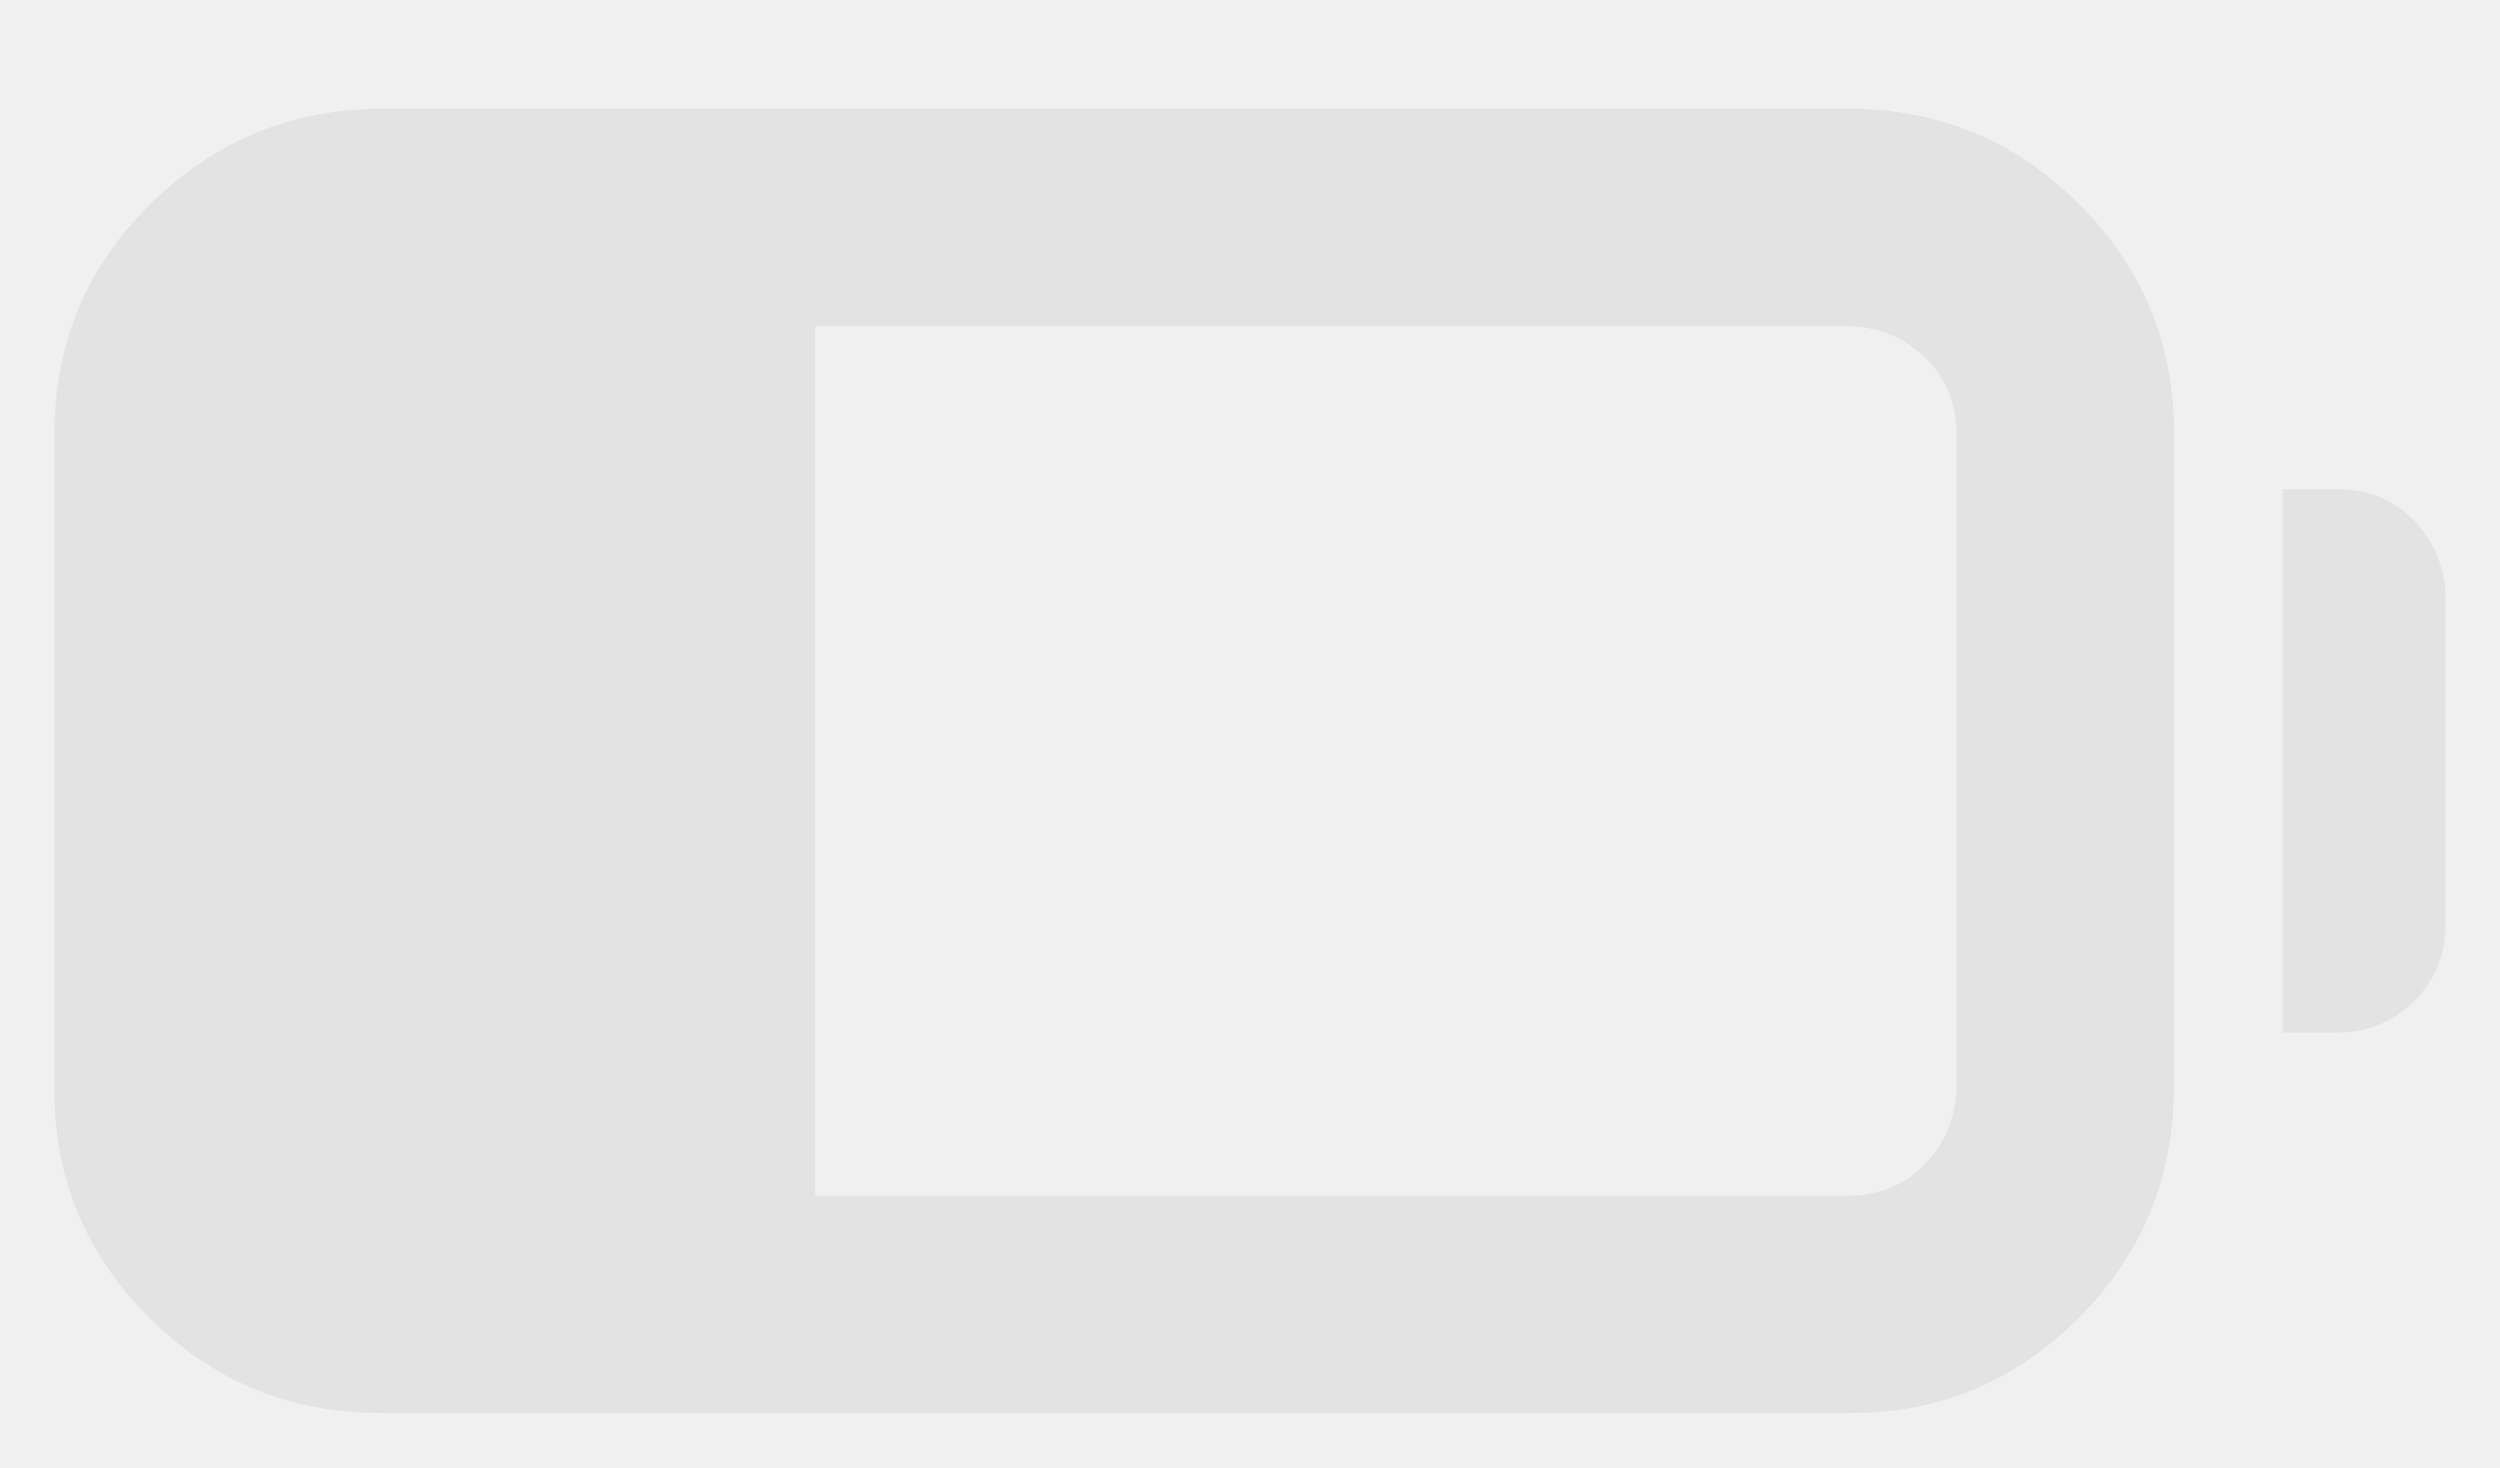
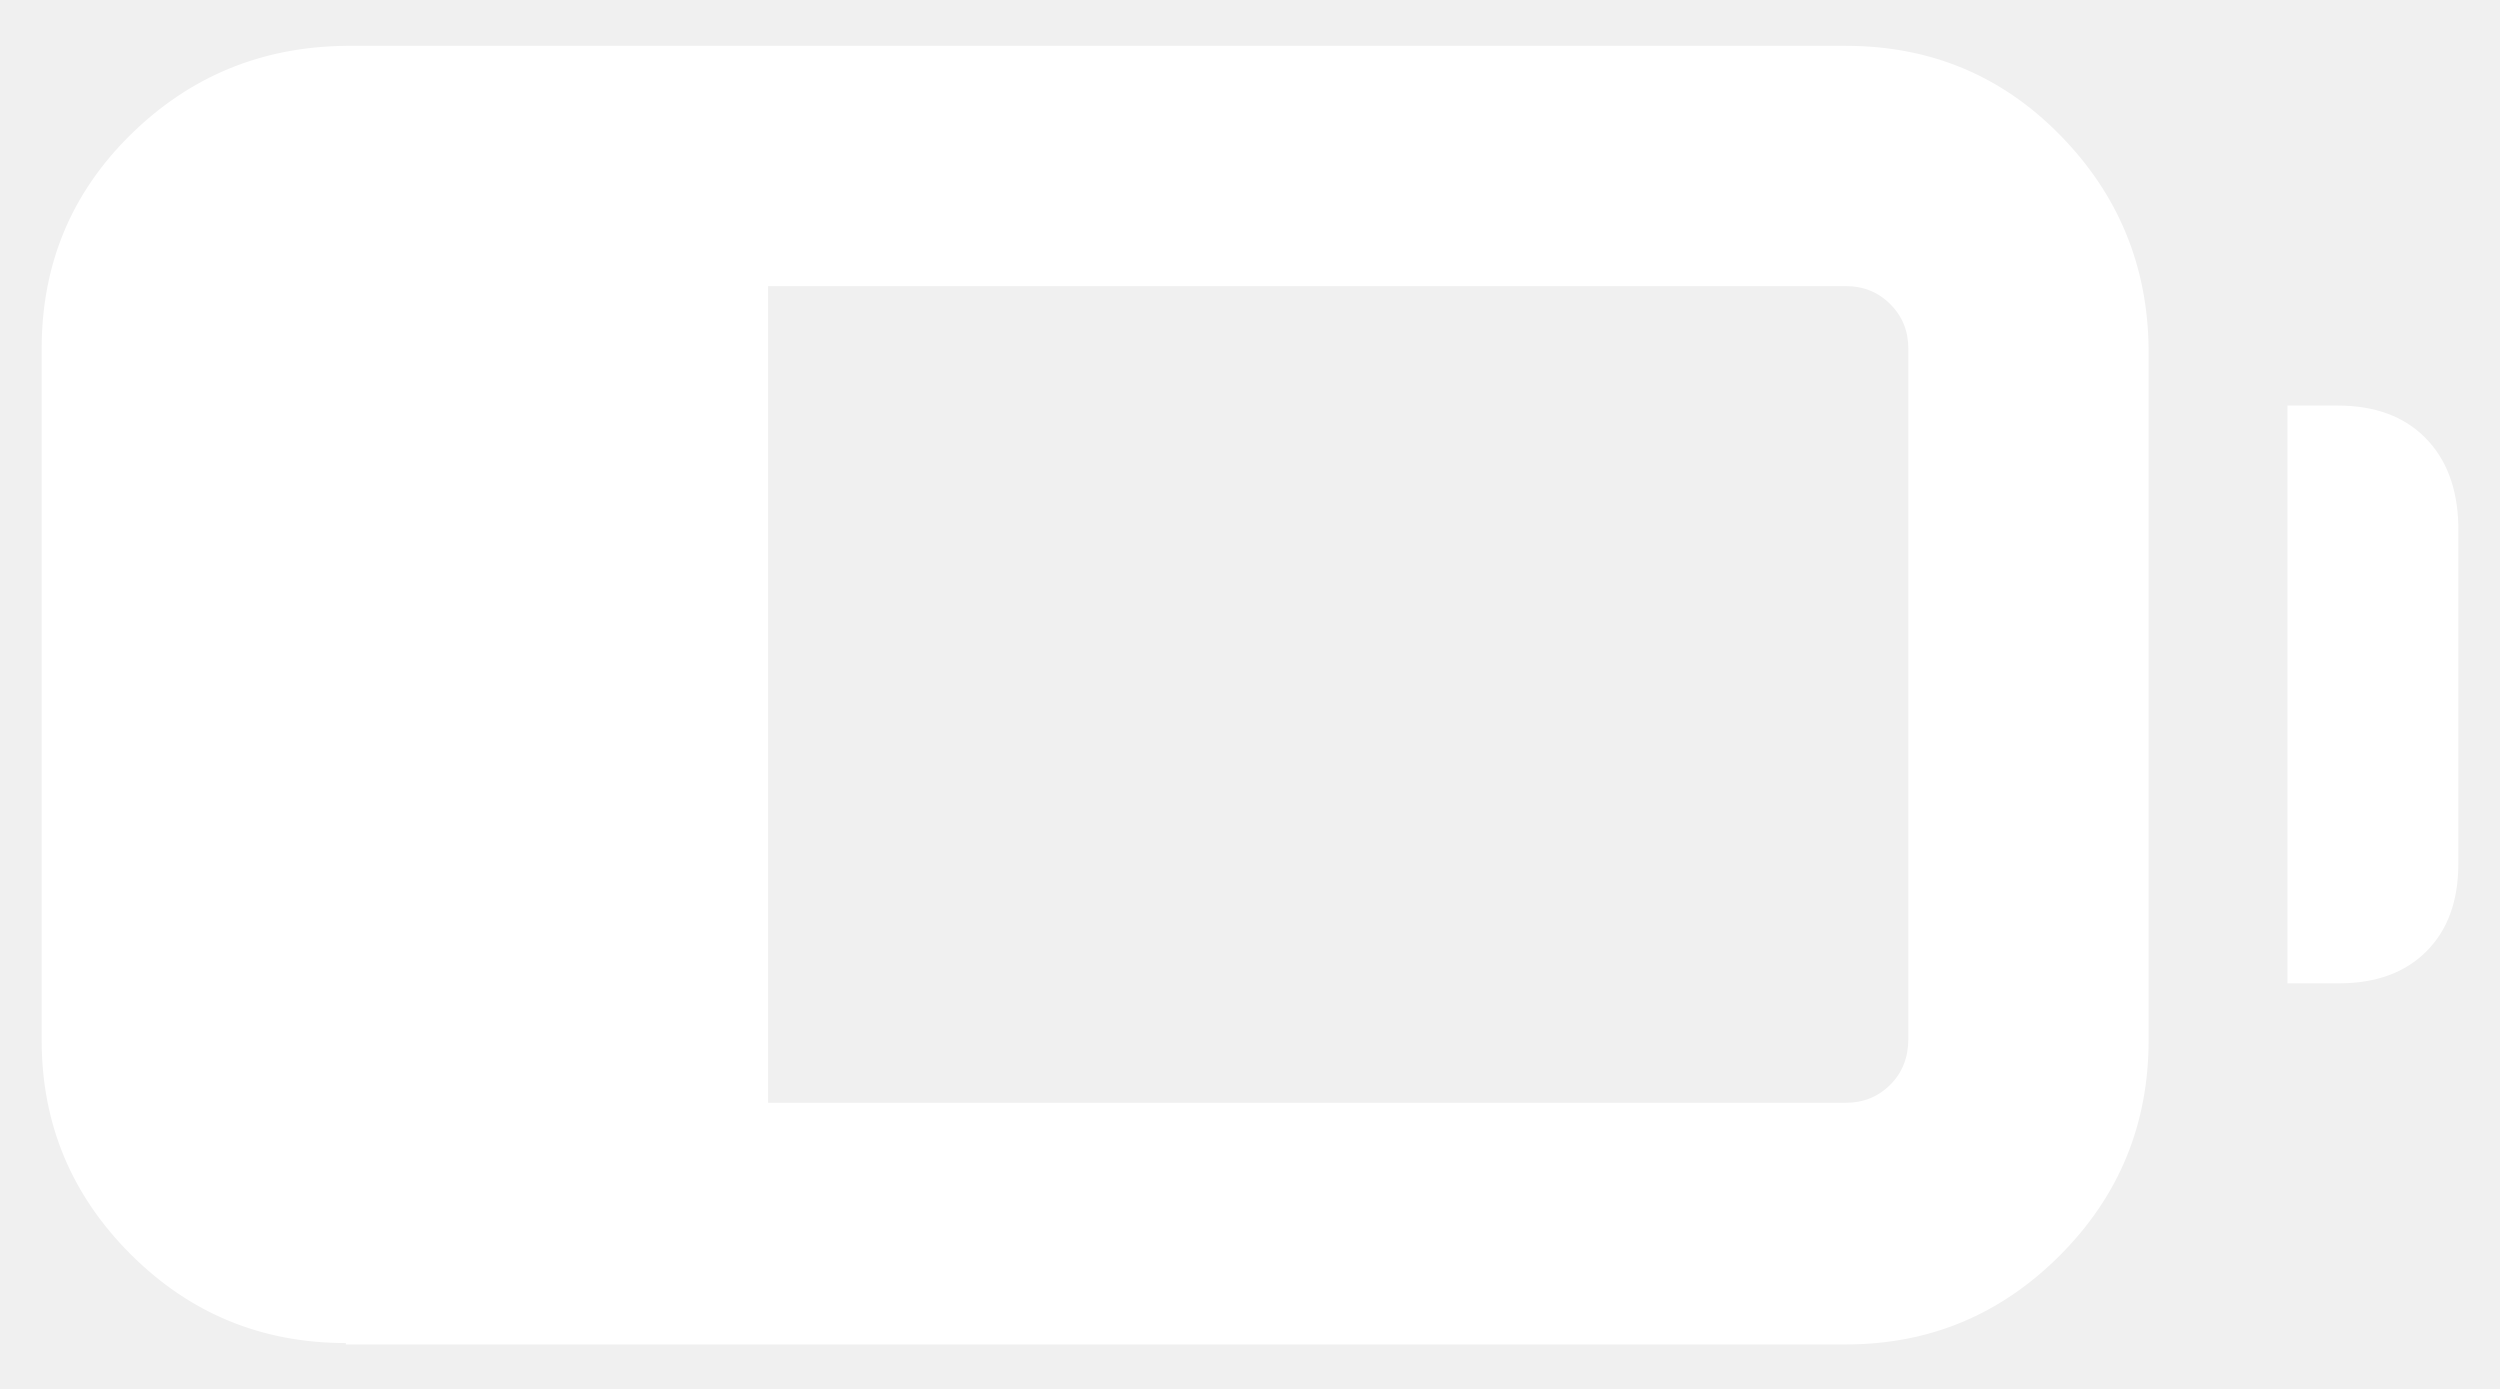
- <svg xmlns="http://www.w3.org/2000/svg" viewBox="0.5 5.0 23.0 13.5" height="13.5" width="23.0" fill="#e3e3e3">
-   <path d="M4,18q-1.25,0-2.13-0.88T1,15V9Q1,7.75 1.88,6.88T4,6H17.5q1.25,0 2.13,0.88T20.5,9v6q0,1.25-0.88,2.13T17.5,18H4Zm4-2h9.5q0.43,0 0.71-0.29T18.5,15V9q0-0.43-0.29-0.71T17.5,8H8v8Zm13.5-1.5v-5H22q0.43,0 0.71,0.29T23,10.5v3q0,0.42-0.29,0.71T22,14.5H21.5Z" />
+ <svg xmlns="http://www.w3.org/2000/svg" viewBox="1.5 5.0 18.0 10.0" width="18.0" height="10.0" fill="#ffffff">
+   <path d="M3.99,14.67q-0.91,0-1.55-0.64T1.8,12.49V7.51q0-0.91 0.64-1.54T3.99,5.33H14.79q0.91,0 1.54,0.64t0.64,1.54v4.98q0,0.91-0.64,1.55t-1.54,0.64H3.99Zm3.04-1.73h7.76q0.19,0 0.32-0.13t0.13-0.33V7.51q0-0.19-0.13-0.32T14.79,7.06H7.03v5.88Zm10.94-0.86V7.92h0.36q0.4,0 0.63,0.23T19.2,8.78v2.44q0,0.4-0.23,0.63t-0.63,0.23H17.97Z" />
</svg>
